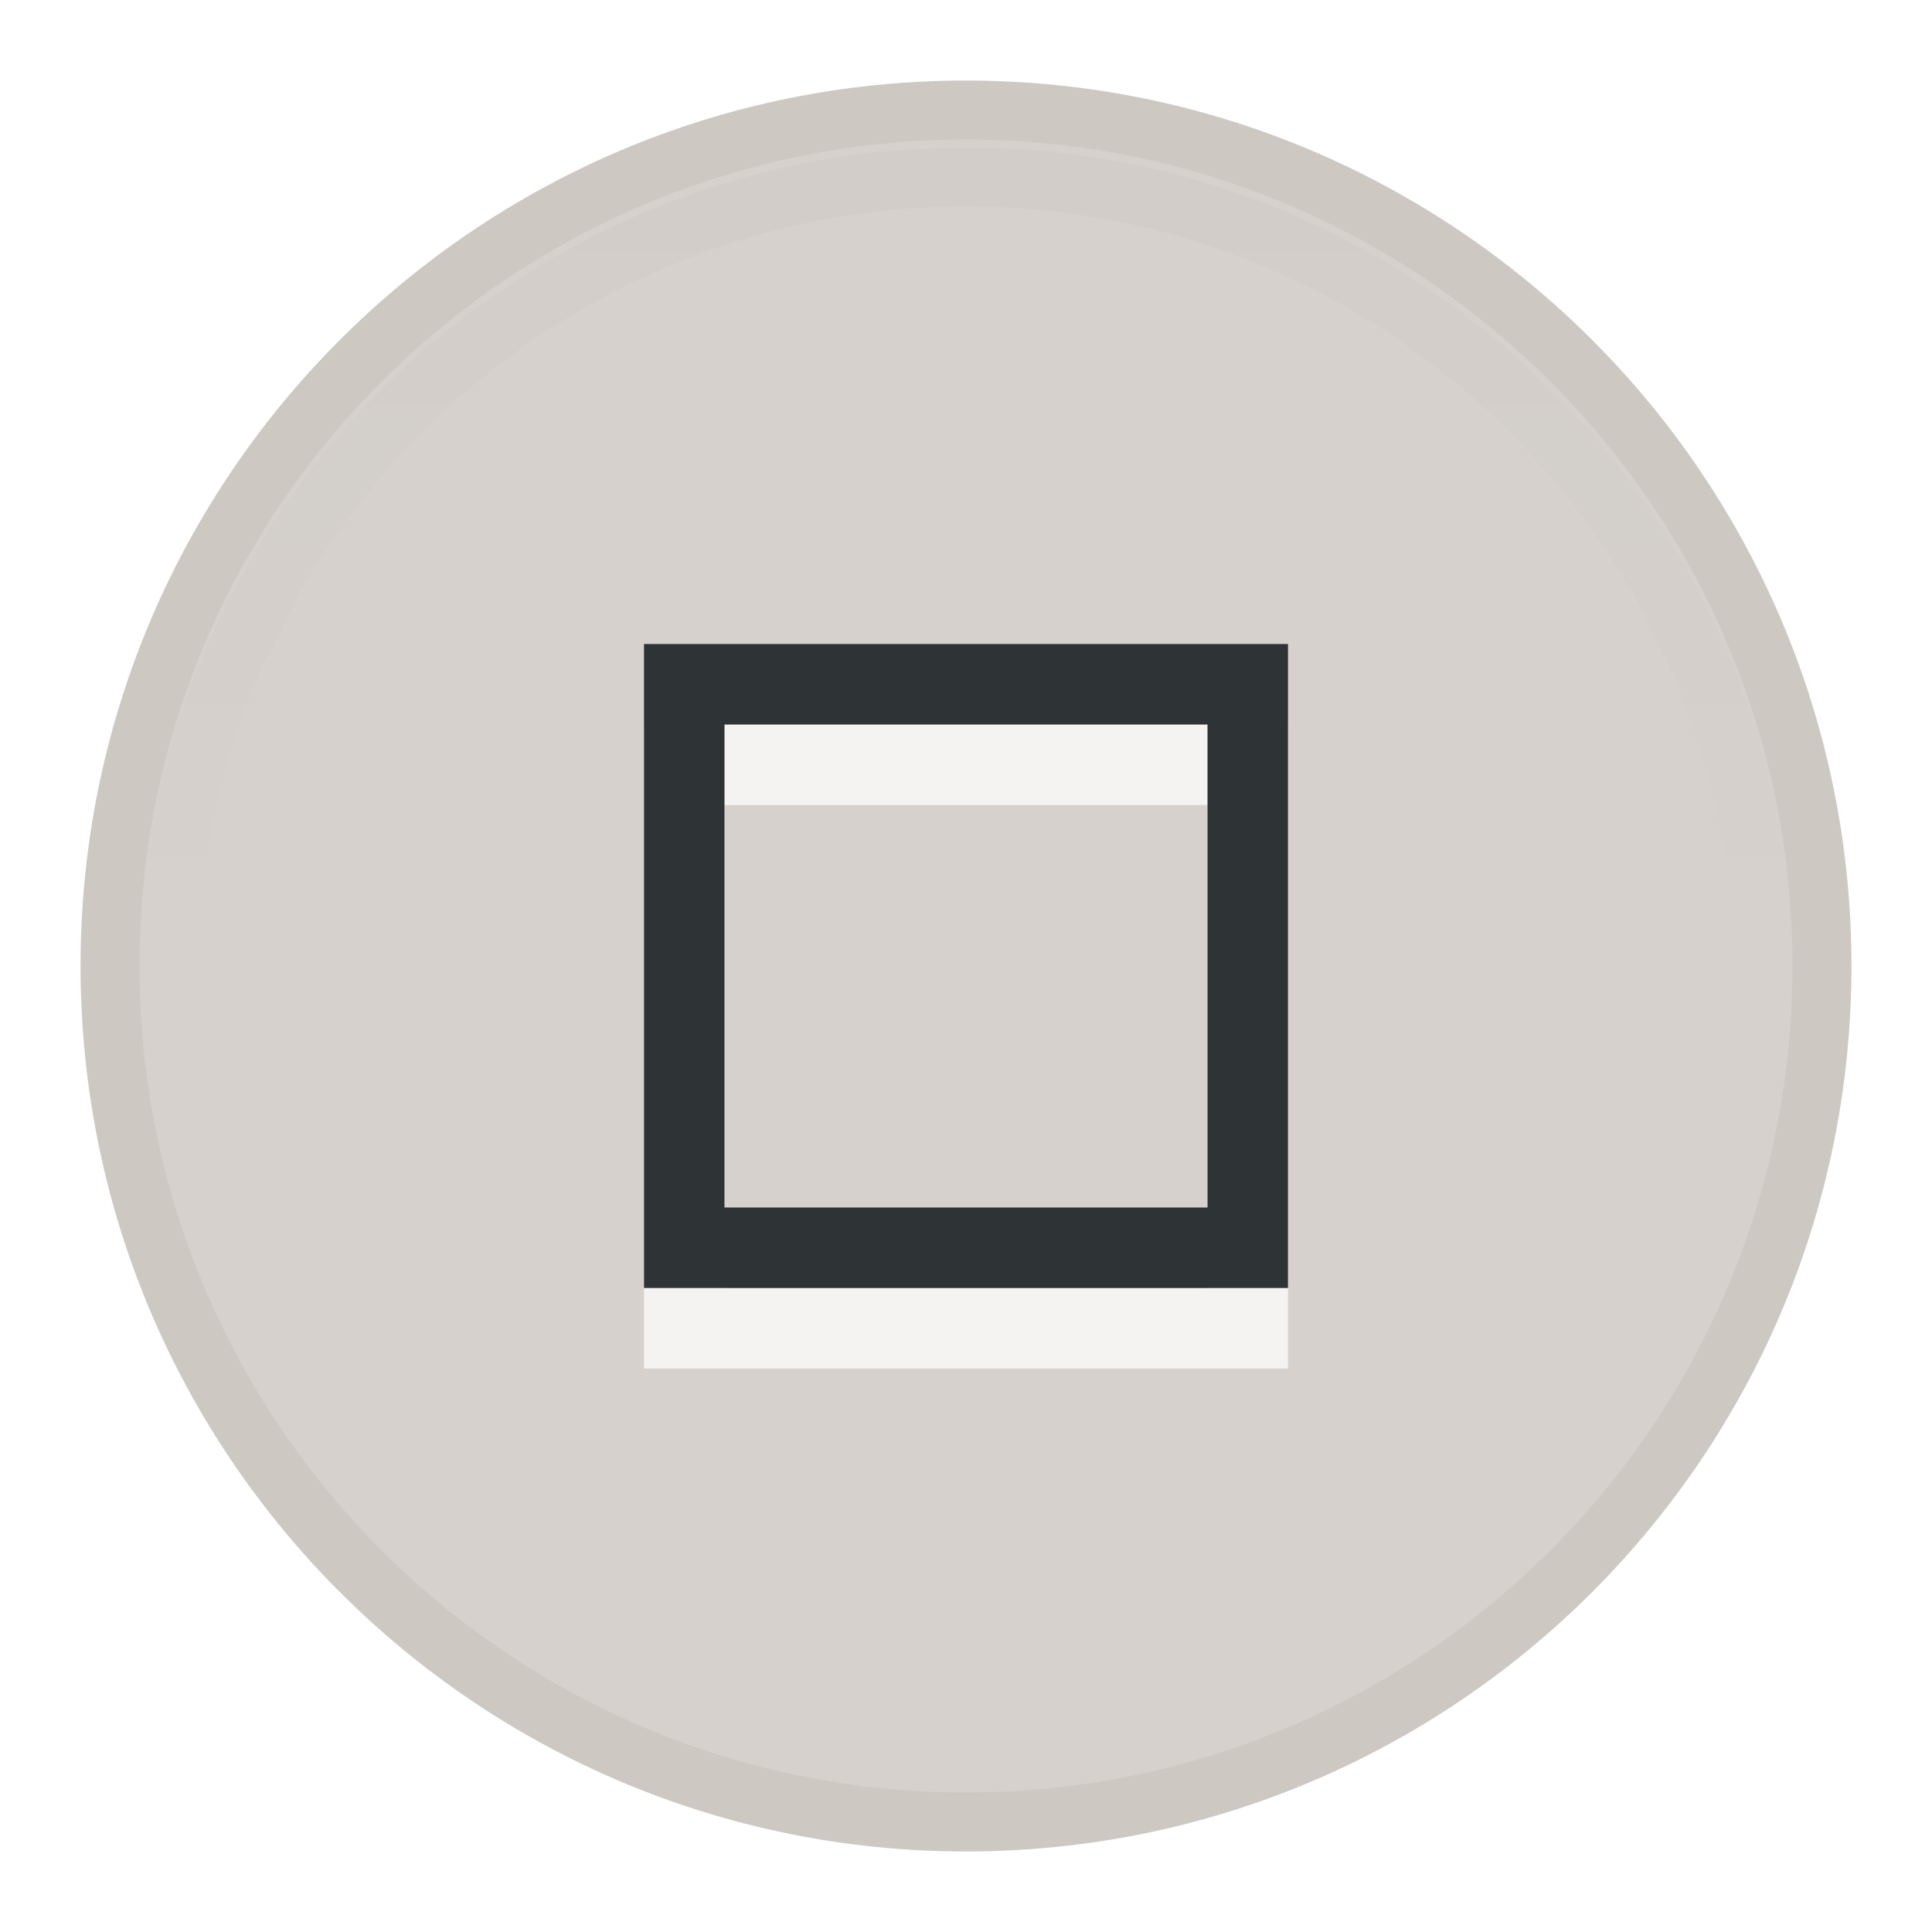
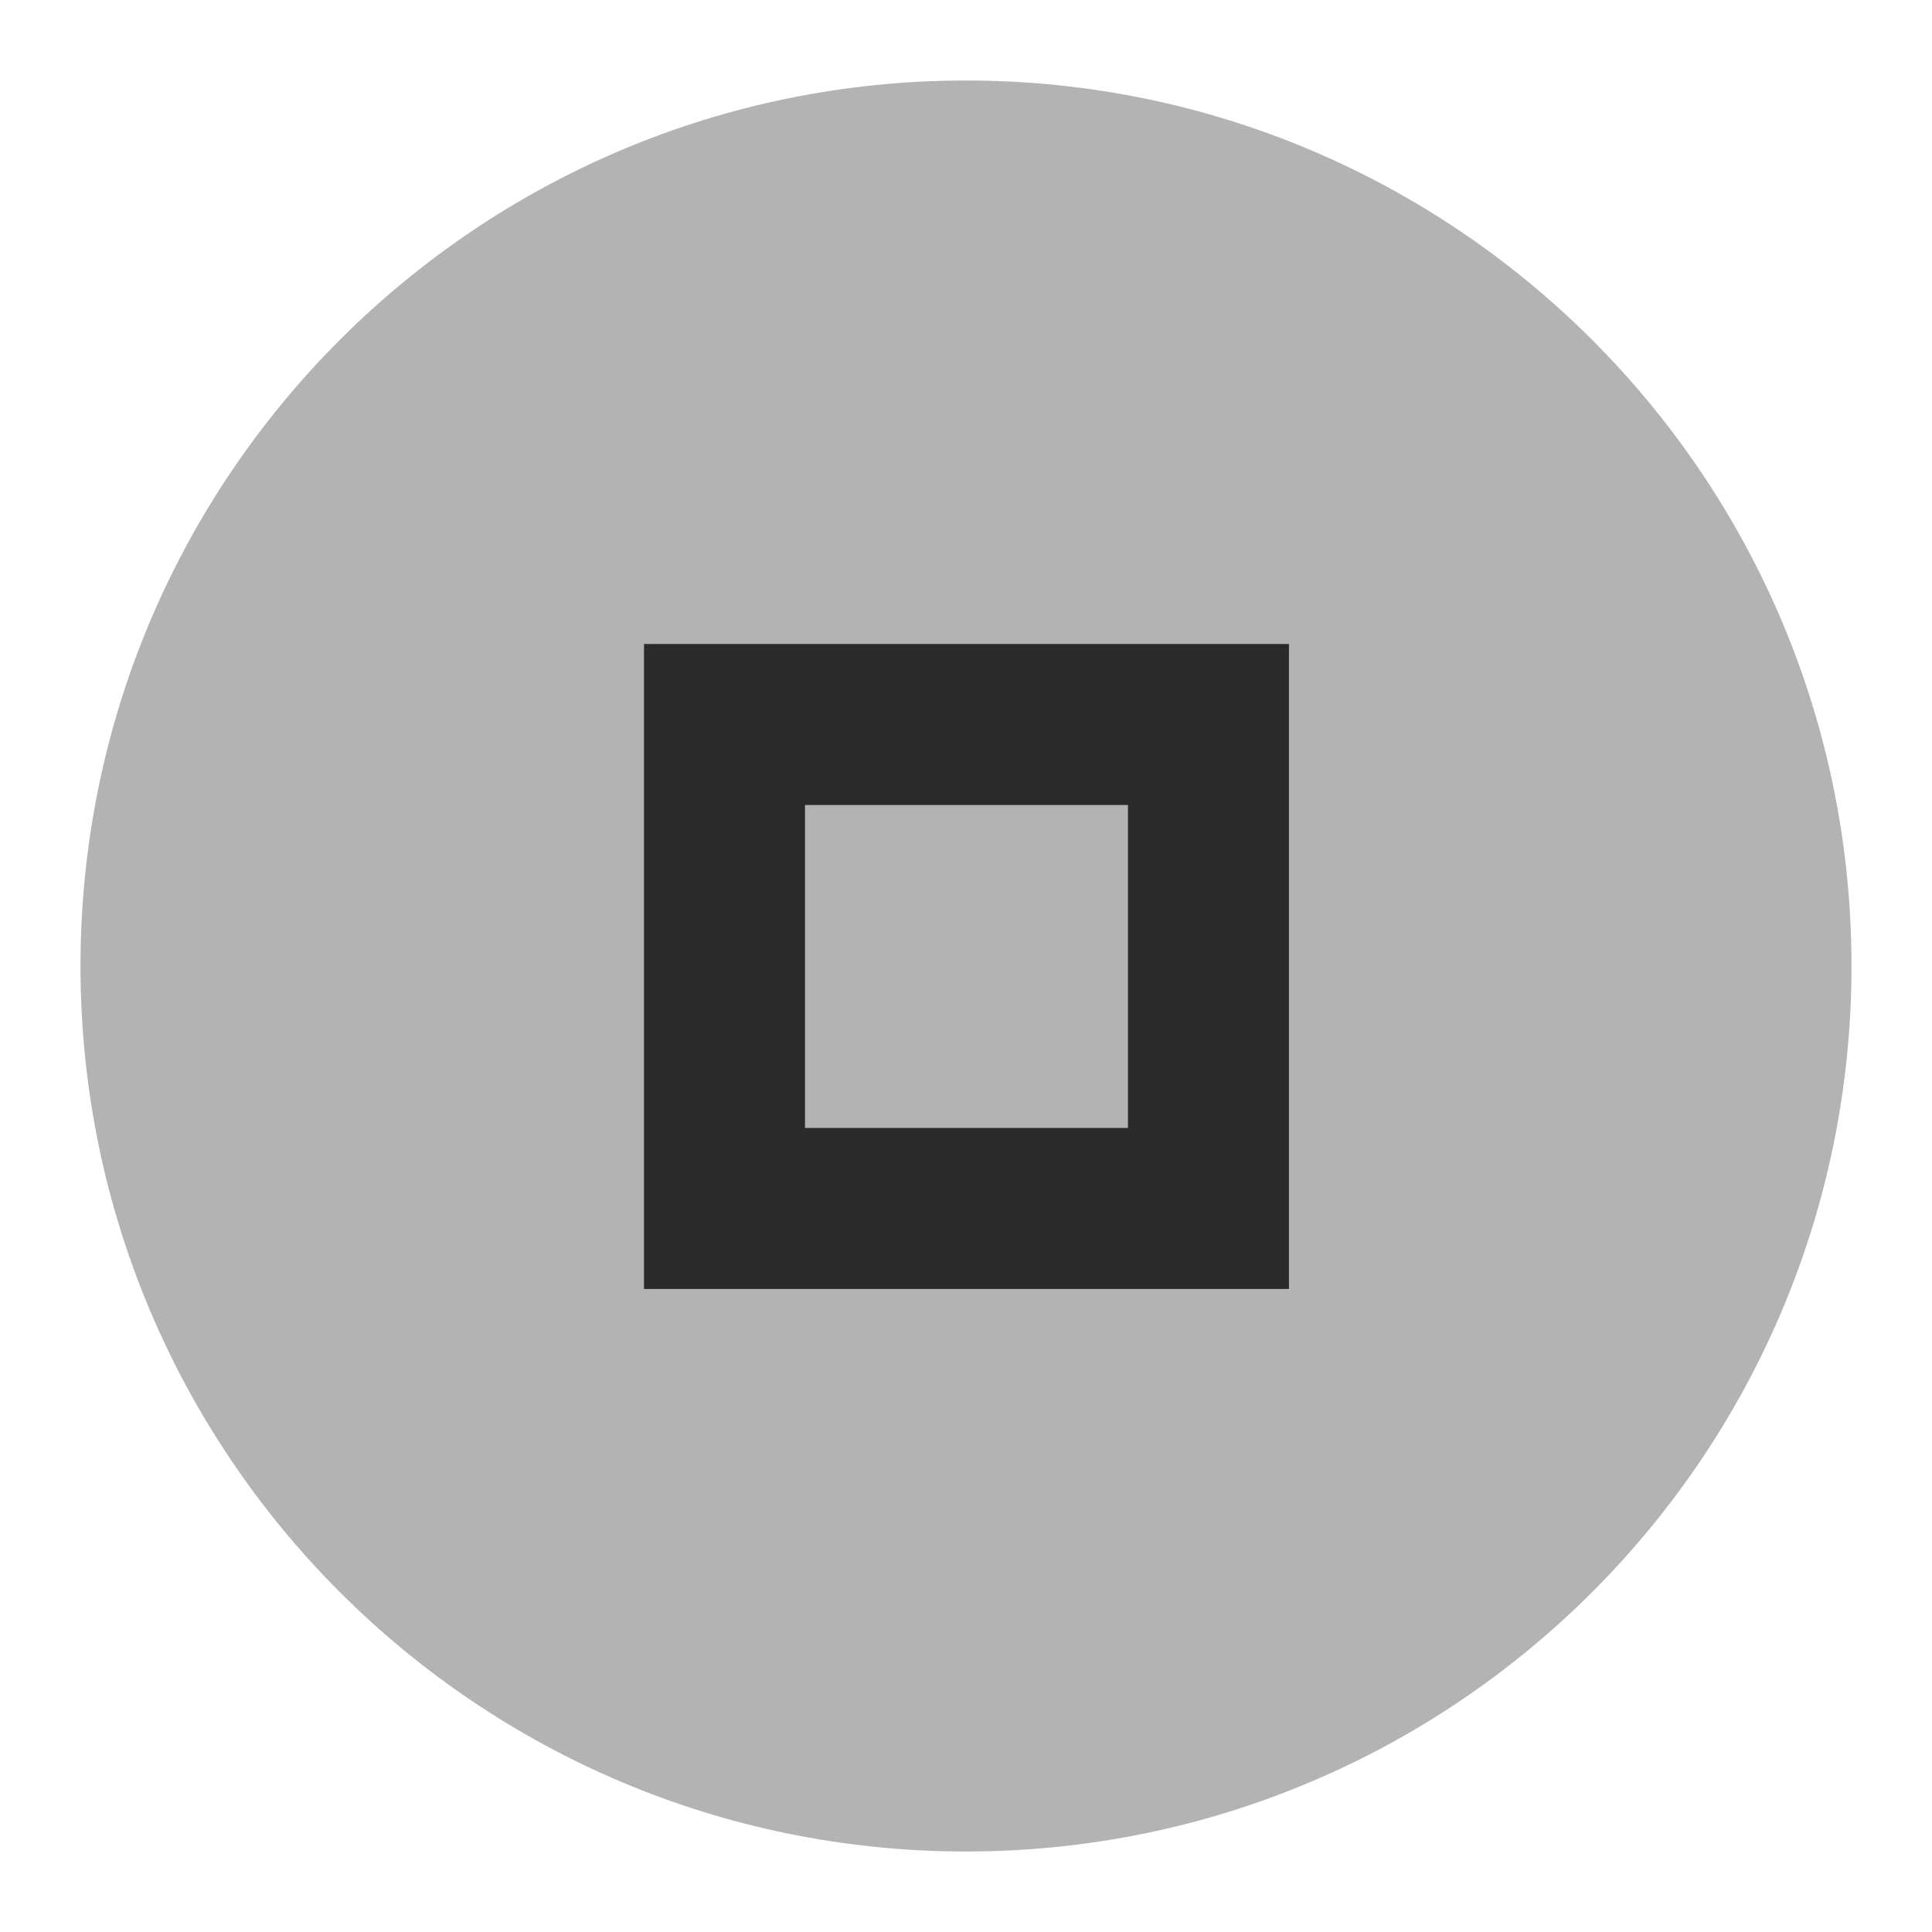
<svg xmlns="http://www.w3.org/2000/svg" height="24" width="24">
-   <linearGradient id="a" gradientUnits="userSpaceOnUse" x1="12.015" x2="12.015" y1="11.677" y2="2.027">
-     <stop offset="0" stop-color="#1d1d1d" stop-opacity="0" />
-     <stop offset="1" stop-opacity=".201" />
-   </linearGradient>
-   <circle cx="12" cy="12" fill="#d6d1cd" r="10.633" stroke="#cec8c3" stroke-width=".733" />
-   <path d="m2.099 12a9.901 9.901 0 0 1 19.801 0" fill="none" opacity=".1" stroke="url(#a)" stroke-width=".733" />
-   <path d="m8 9v8h8v-8zm1 1h6v6h-6z" fill="#f5f3f2" />
-   <path d="m8 8v8h8v-8zm1 1h6v6h-6z" fill="#2e3436" />
+   <circle cx="12" cy="12" fill="#b3b3b3" r="11" />
+   <path d="m8 8v8.012h8.012v-8.012zm2 2h4.012v4.012h-4.012zm0 0" fill="#2b2b2b" />
</svg>
